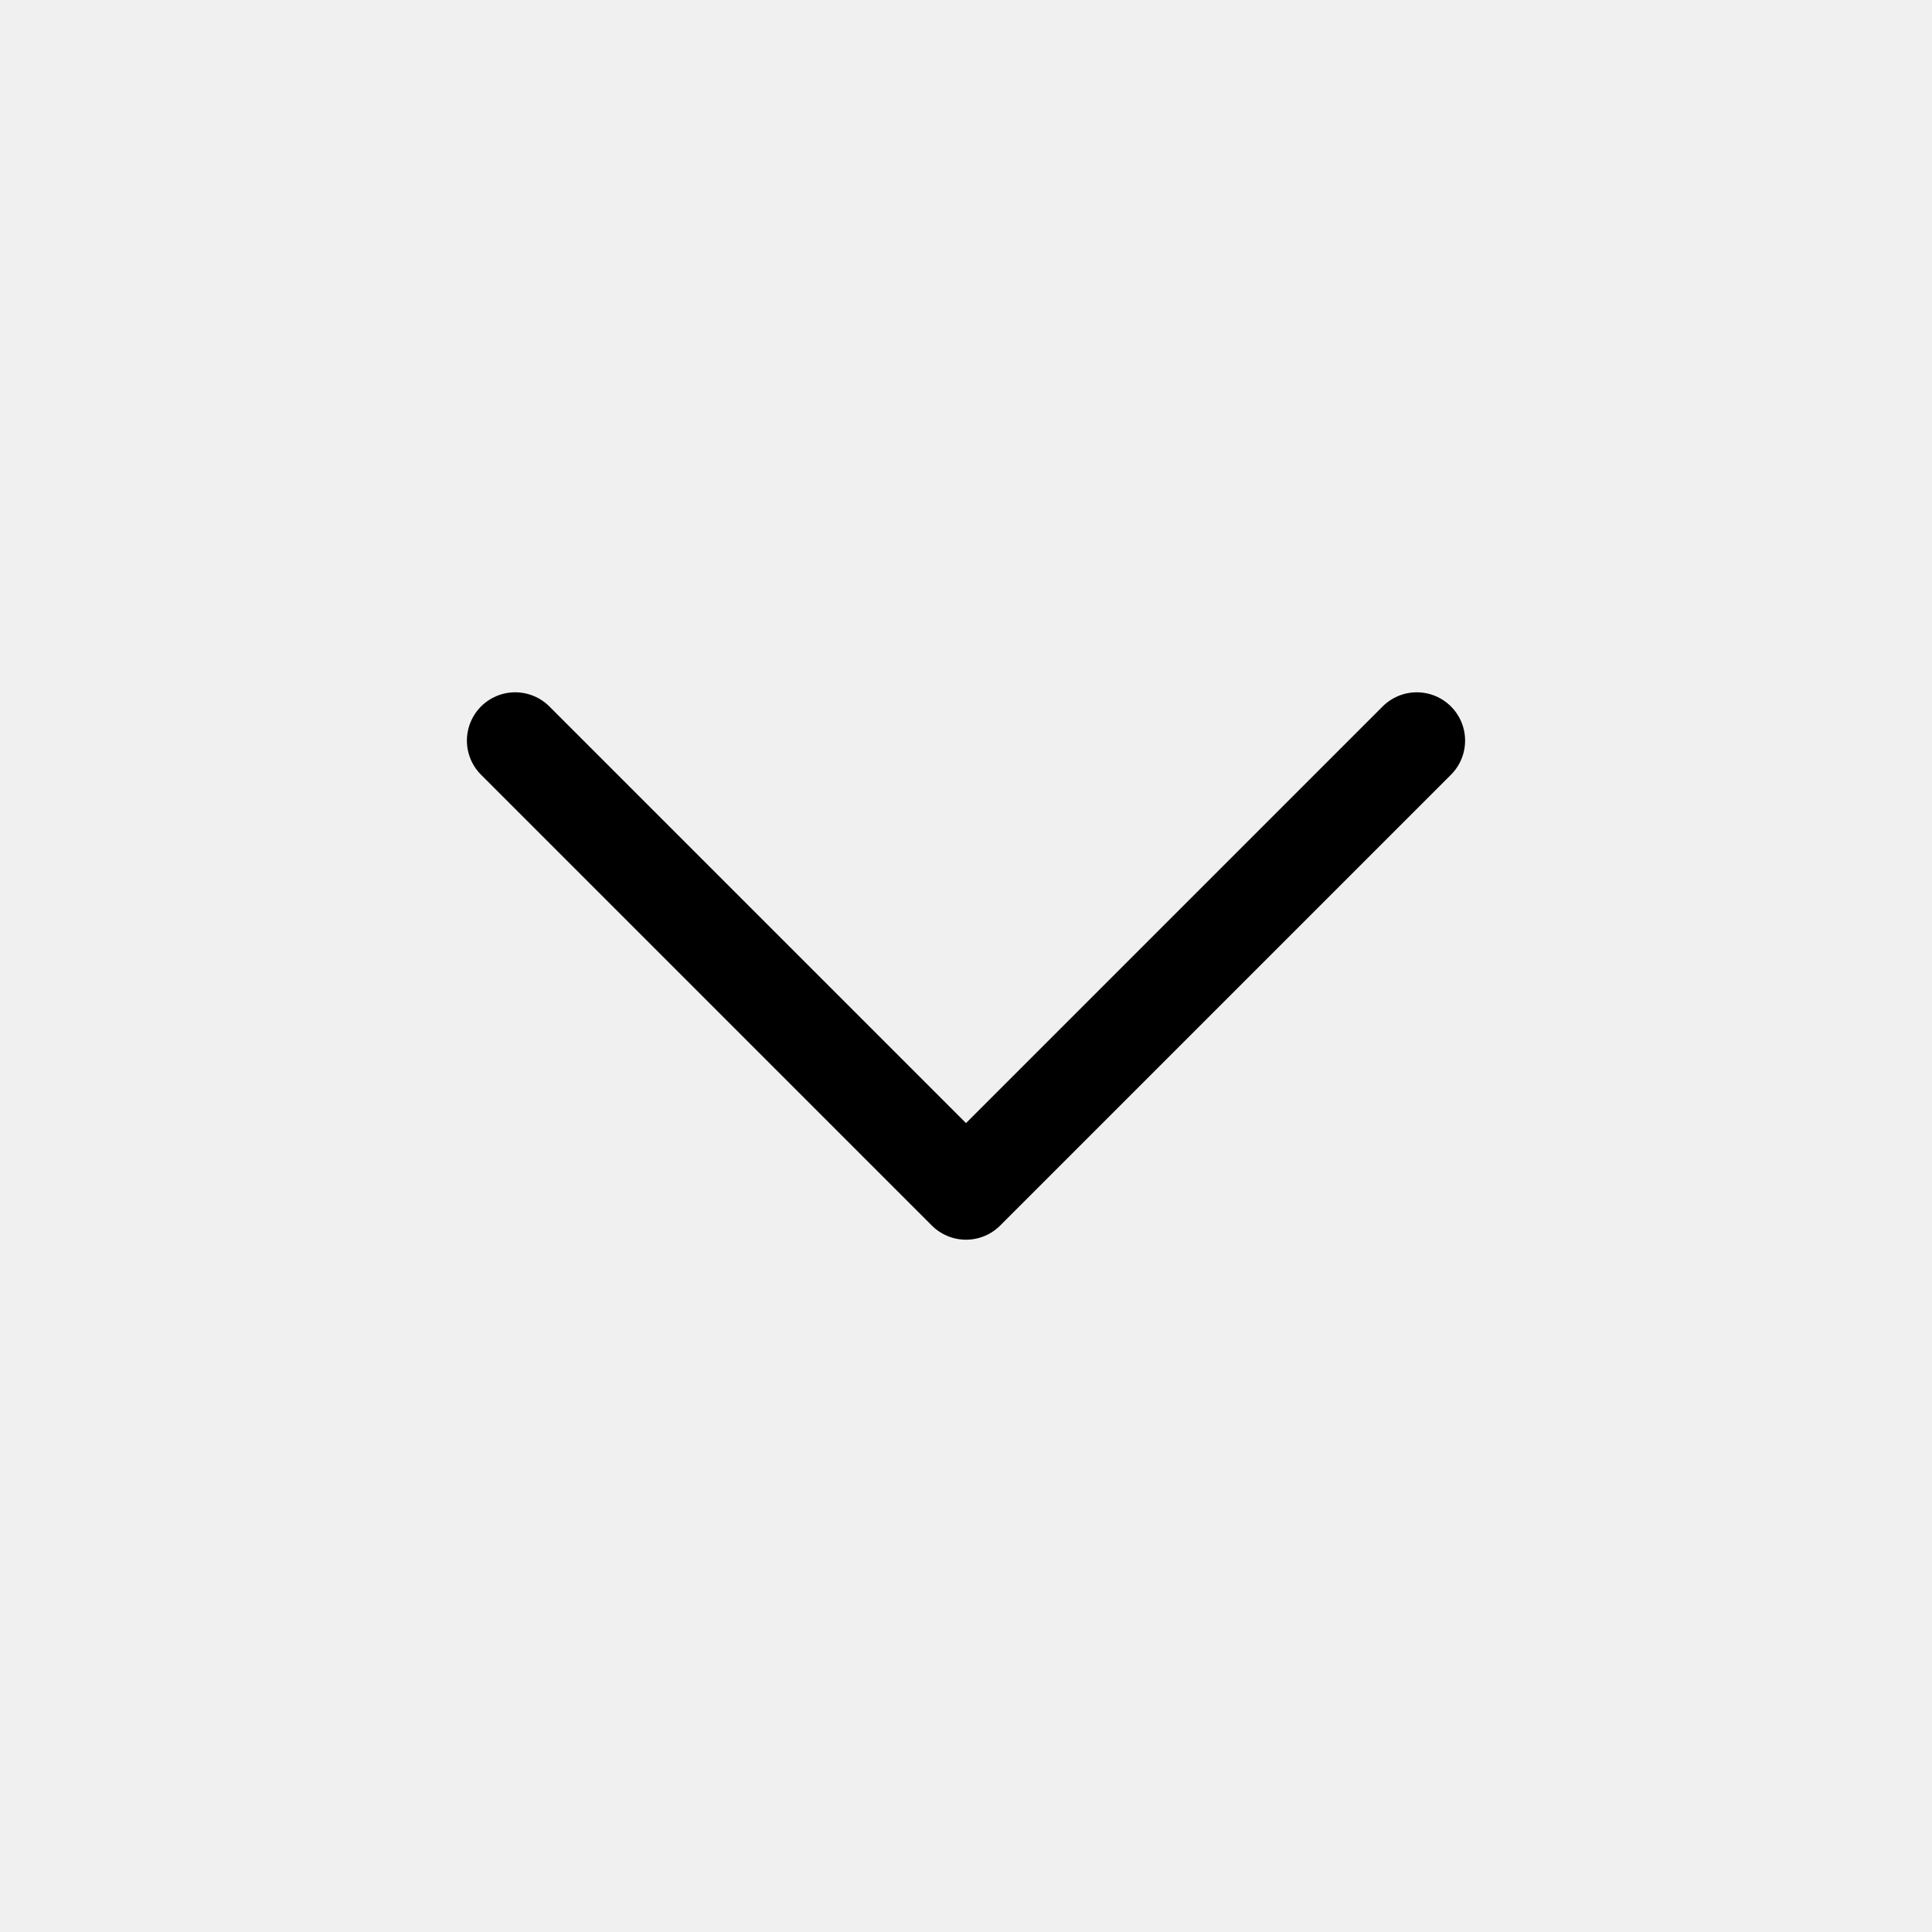
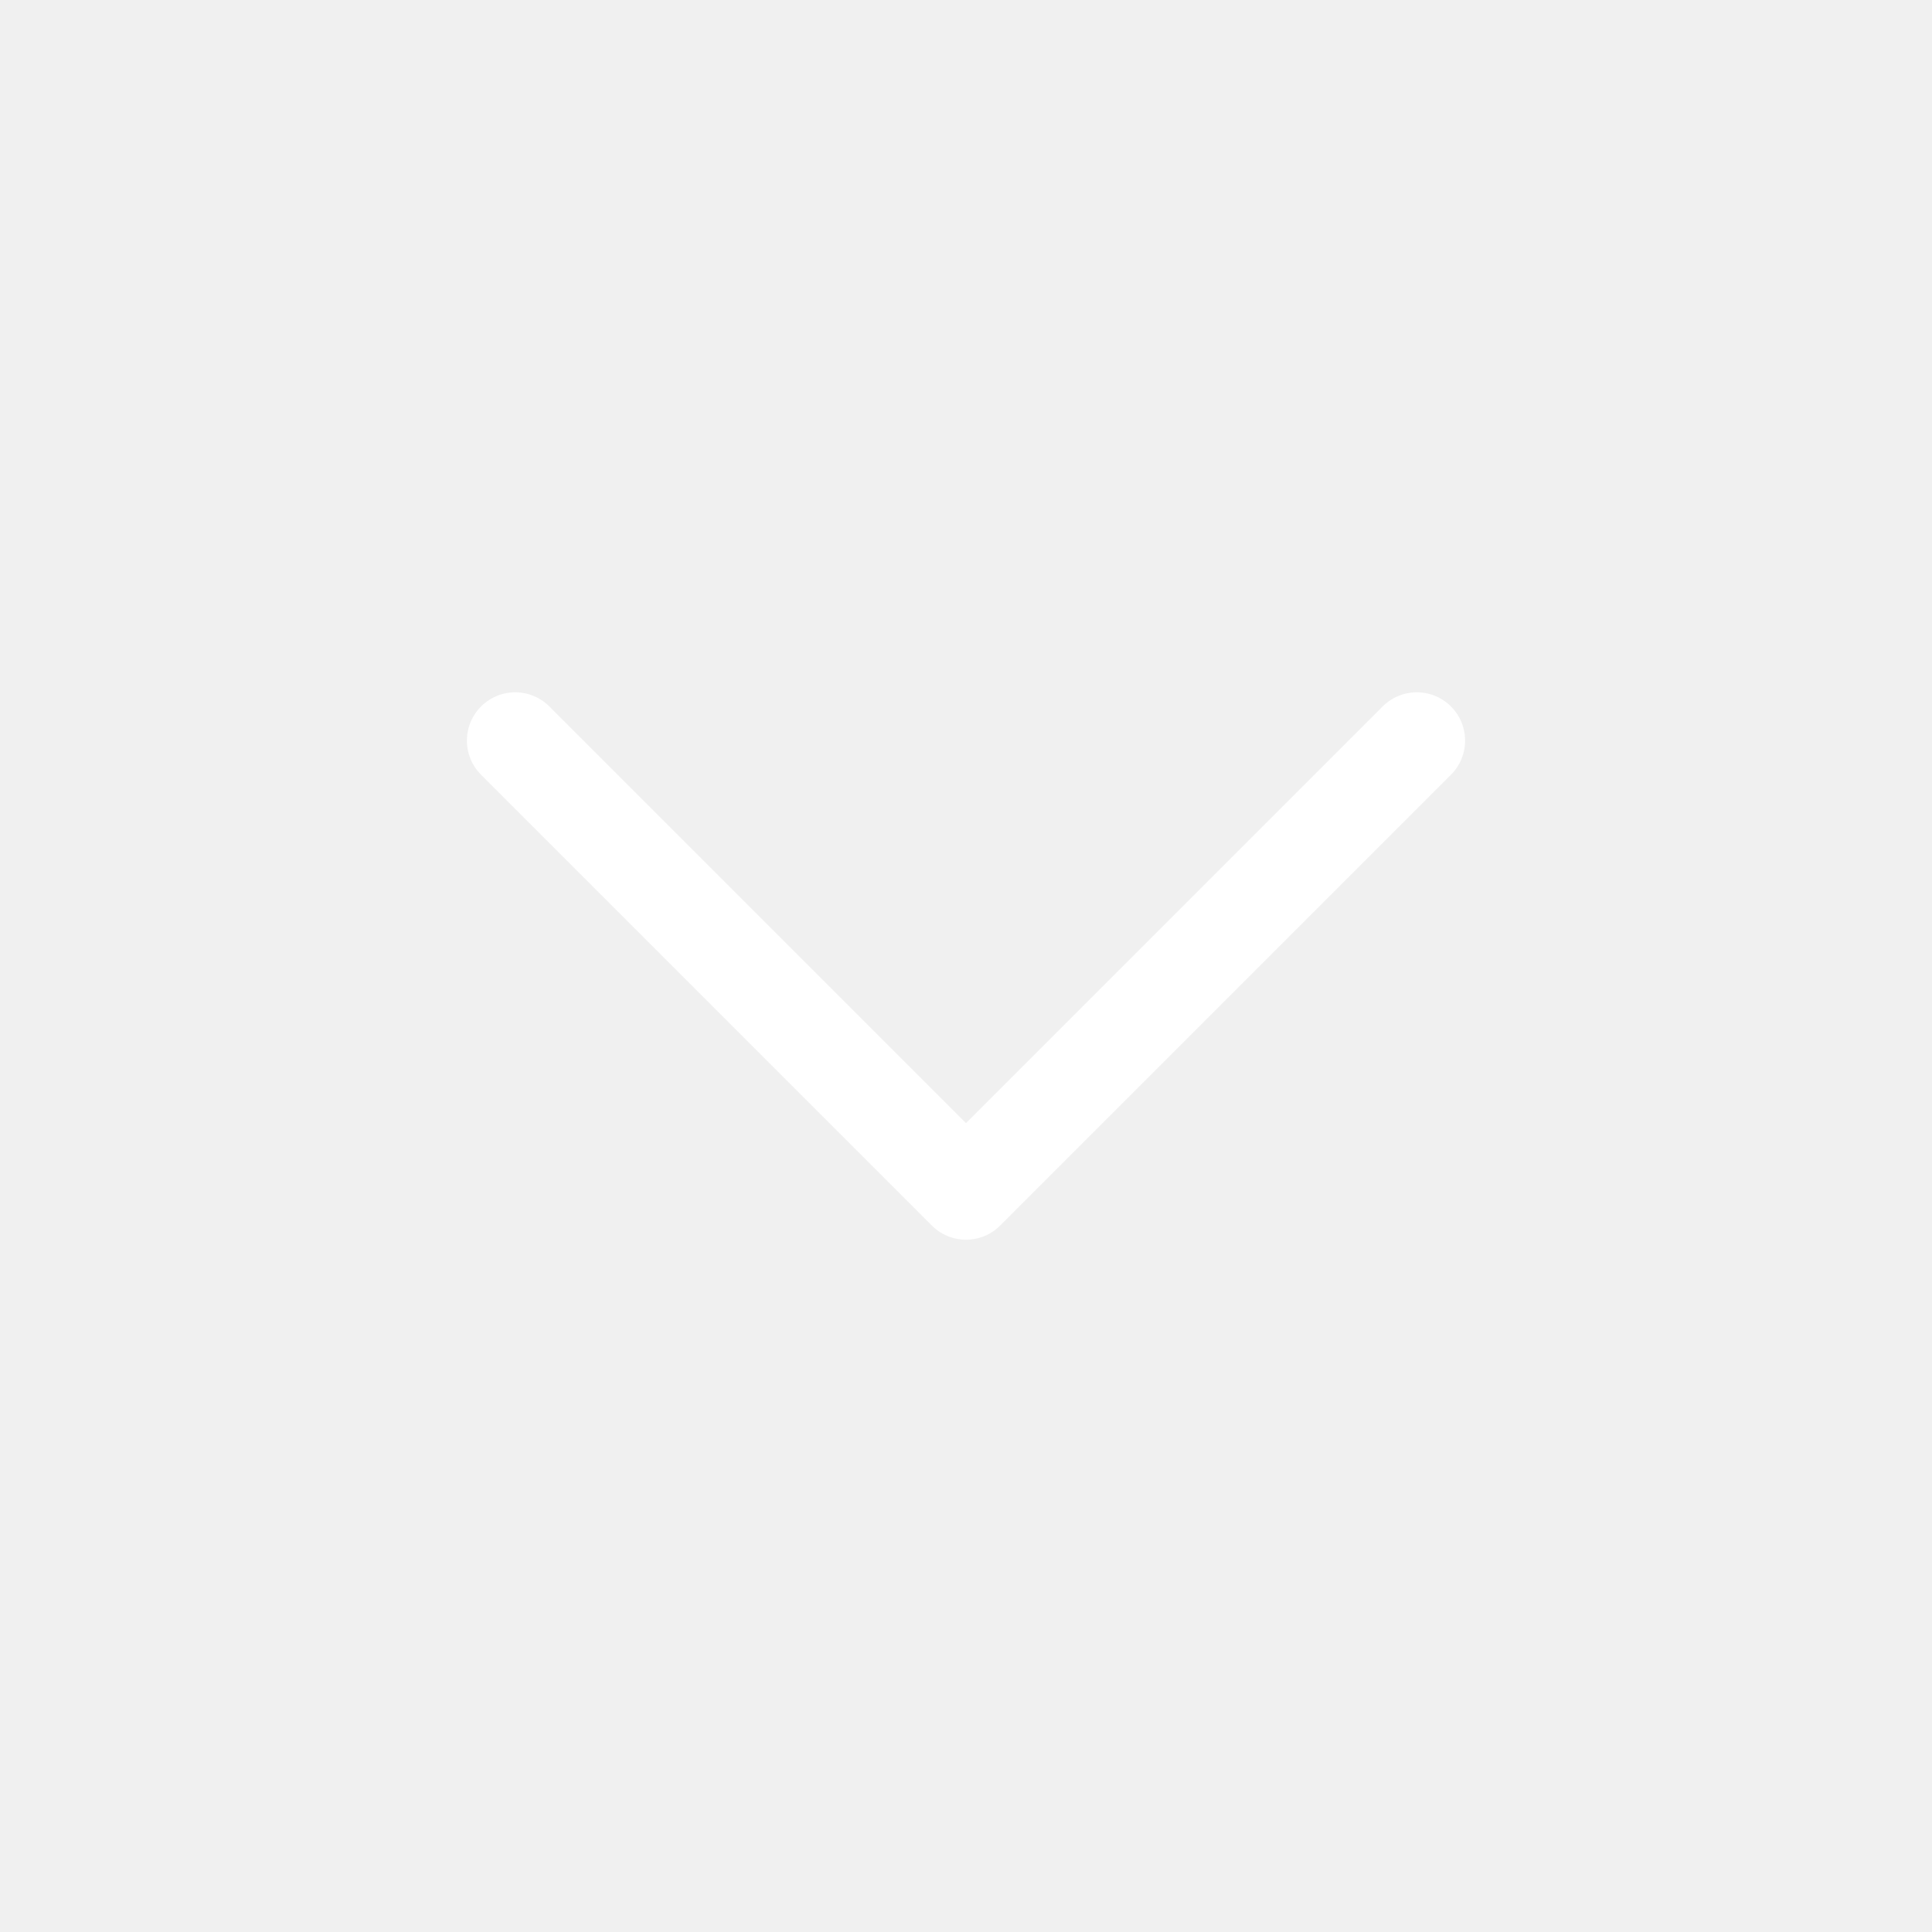
<svg xmlns="http://www.w3.org/2000/svg" width="30" height="30" viewBox="0 0 30 30" fill="none">
-   <path d="M22 11.5L15 18.5L8 11.5" stroke="black" stroke-width="1.5" stroke-linecap="round" stroke-linejoin="round" />
+   <path d="M22 11.5L15 18.5L8 11.5" stroke="white" stroke-width="1.5" stroke-linecap="round" stroke-linejoin="round" />
</svg>
